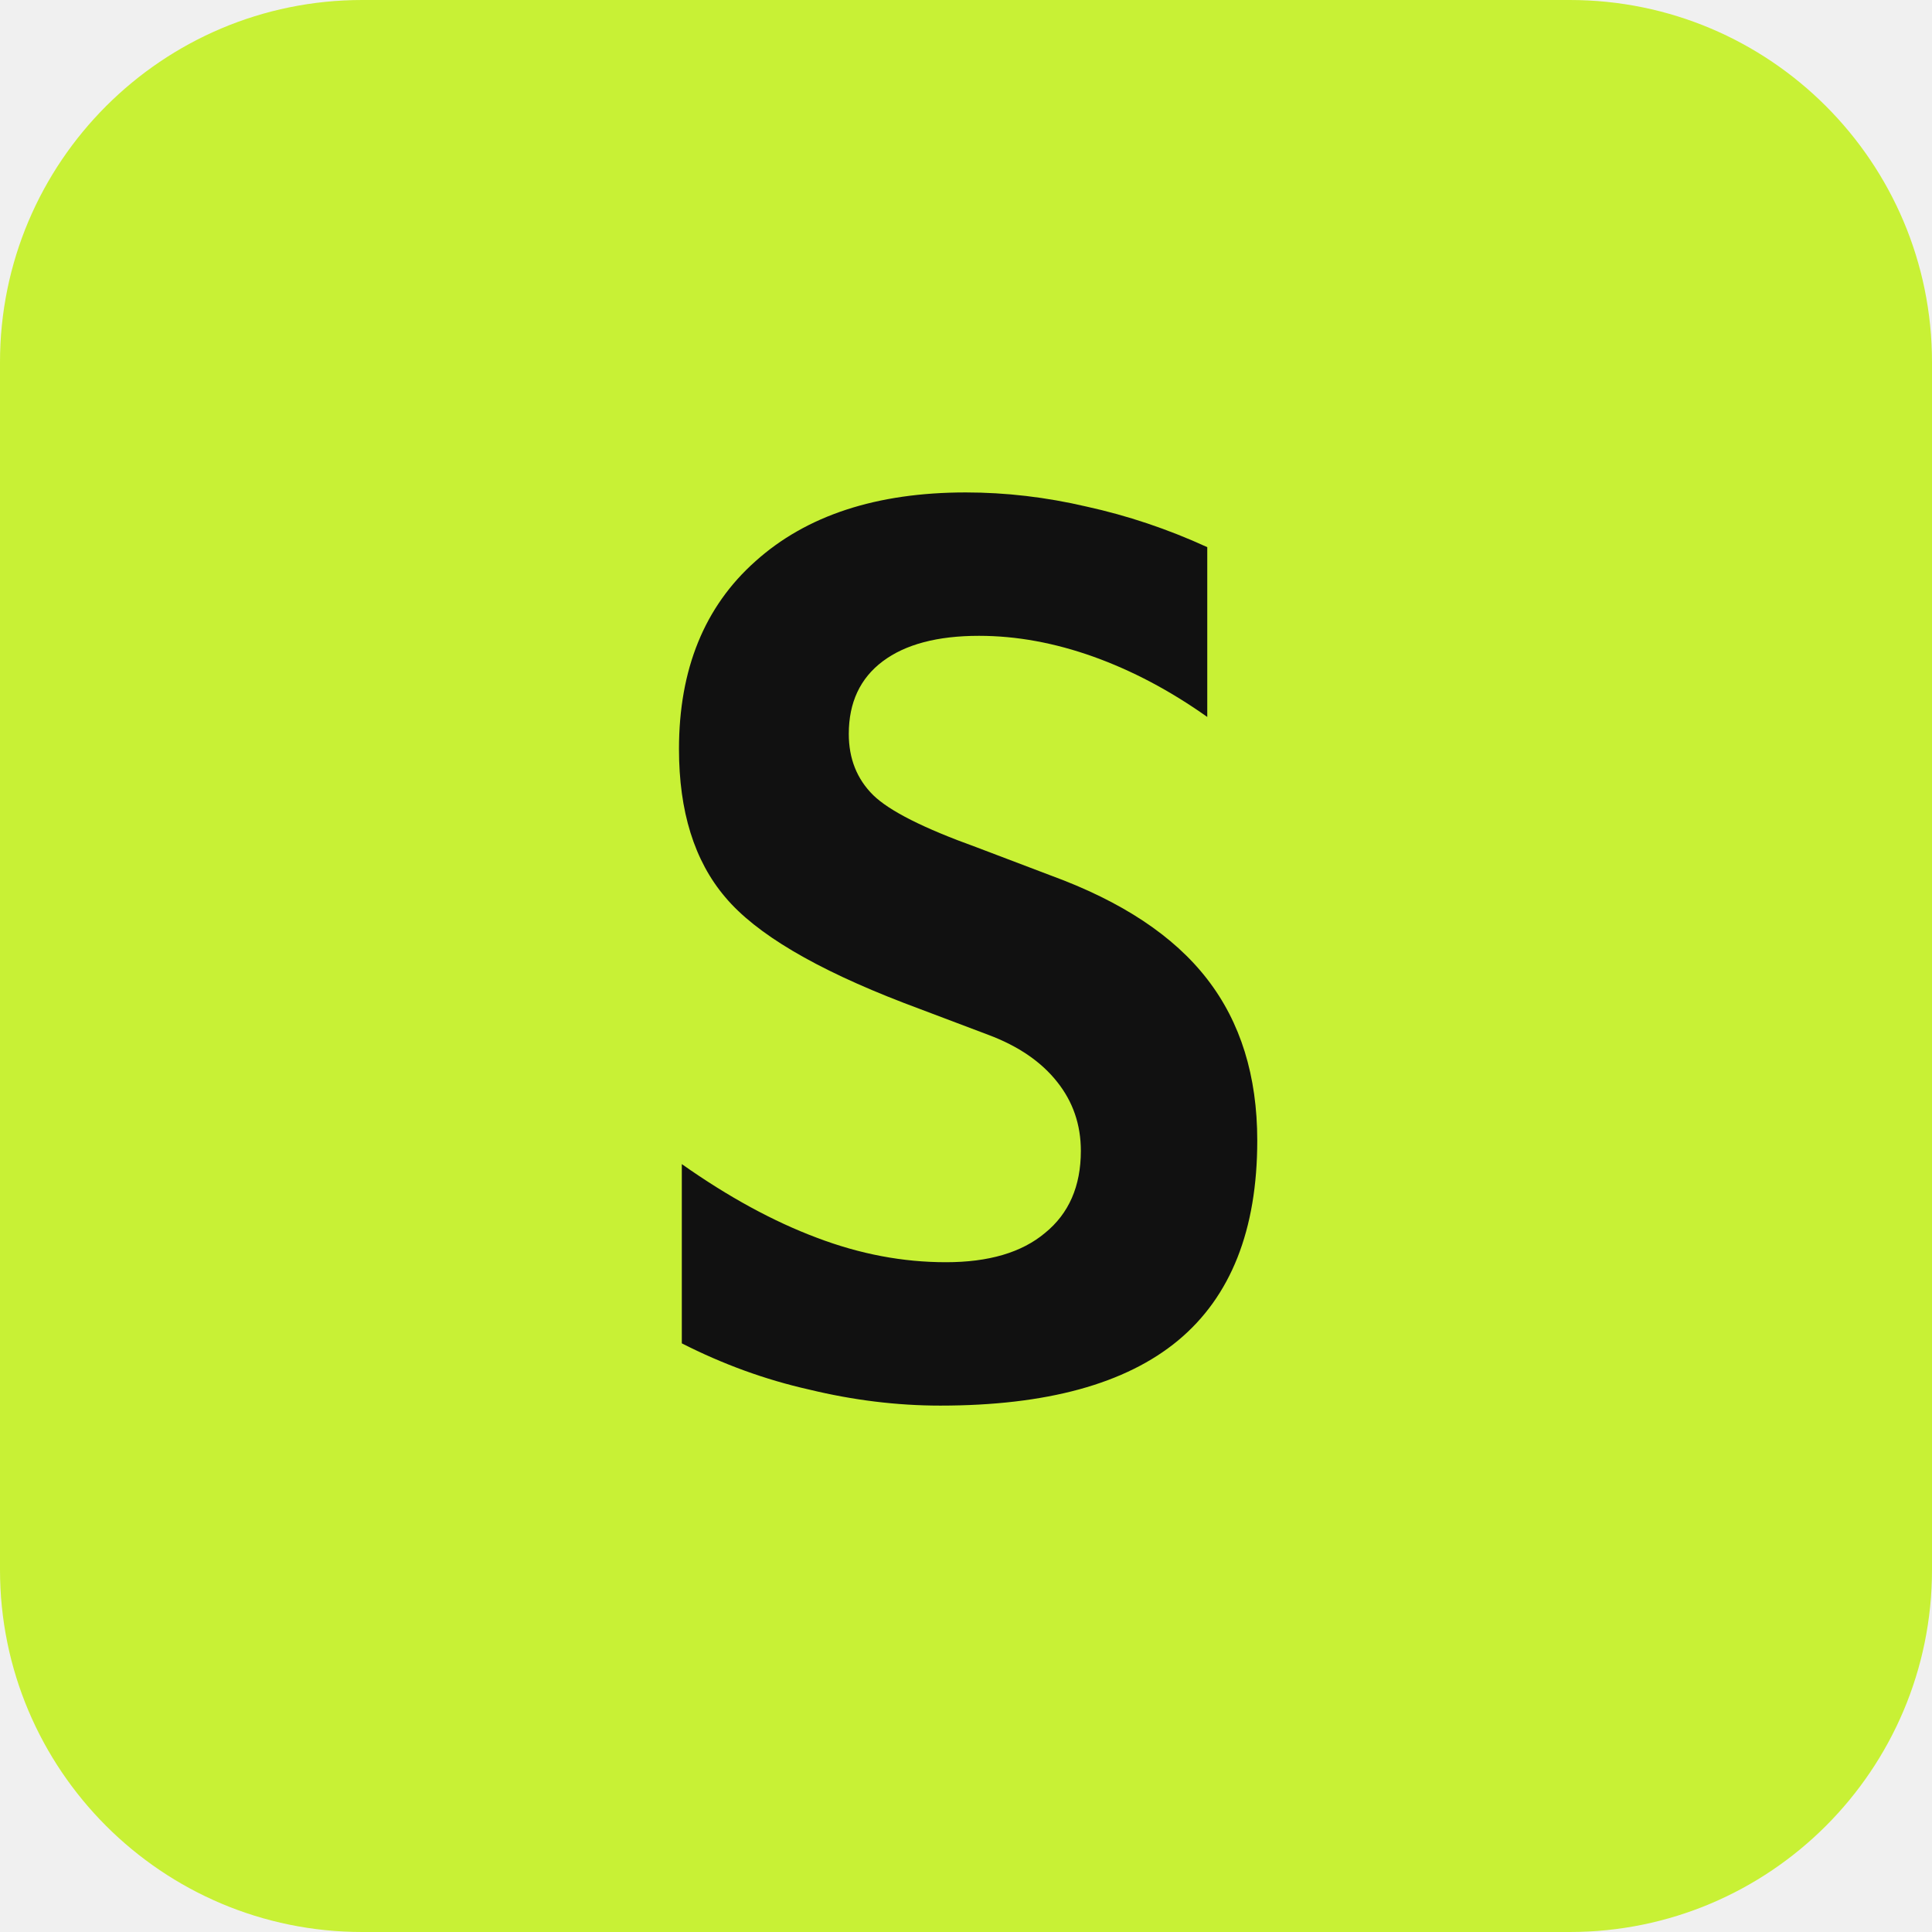
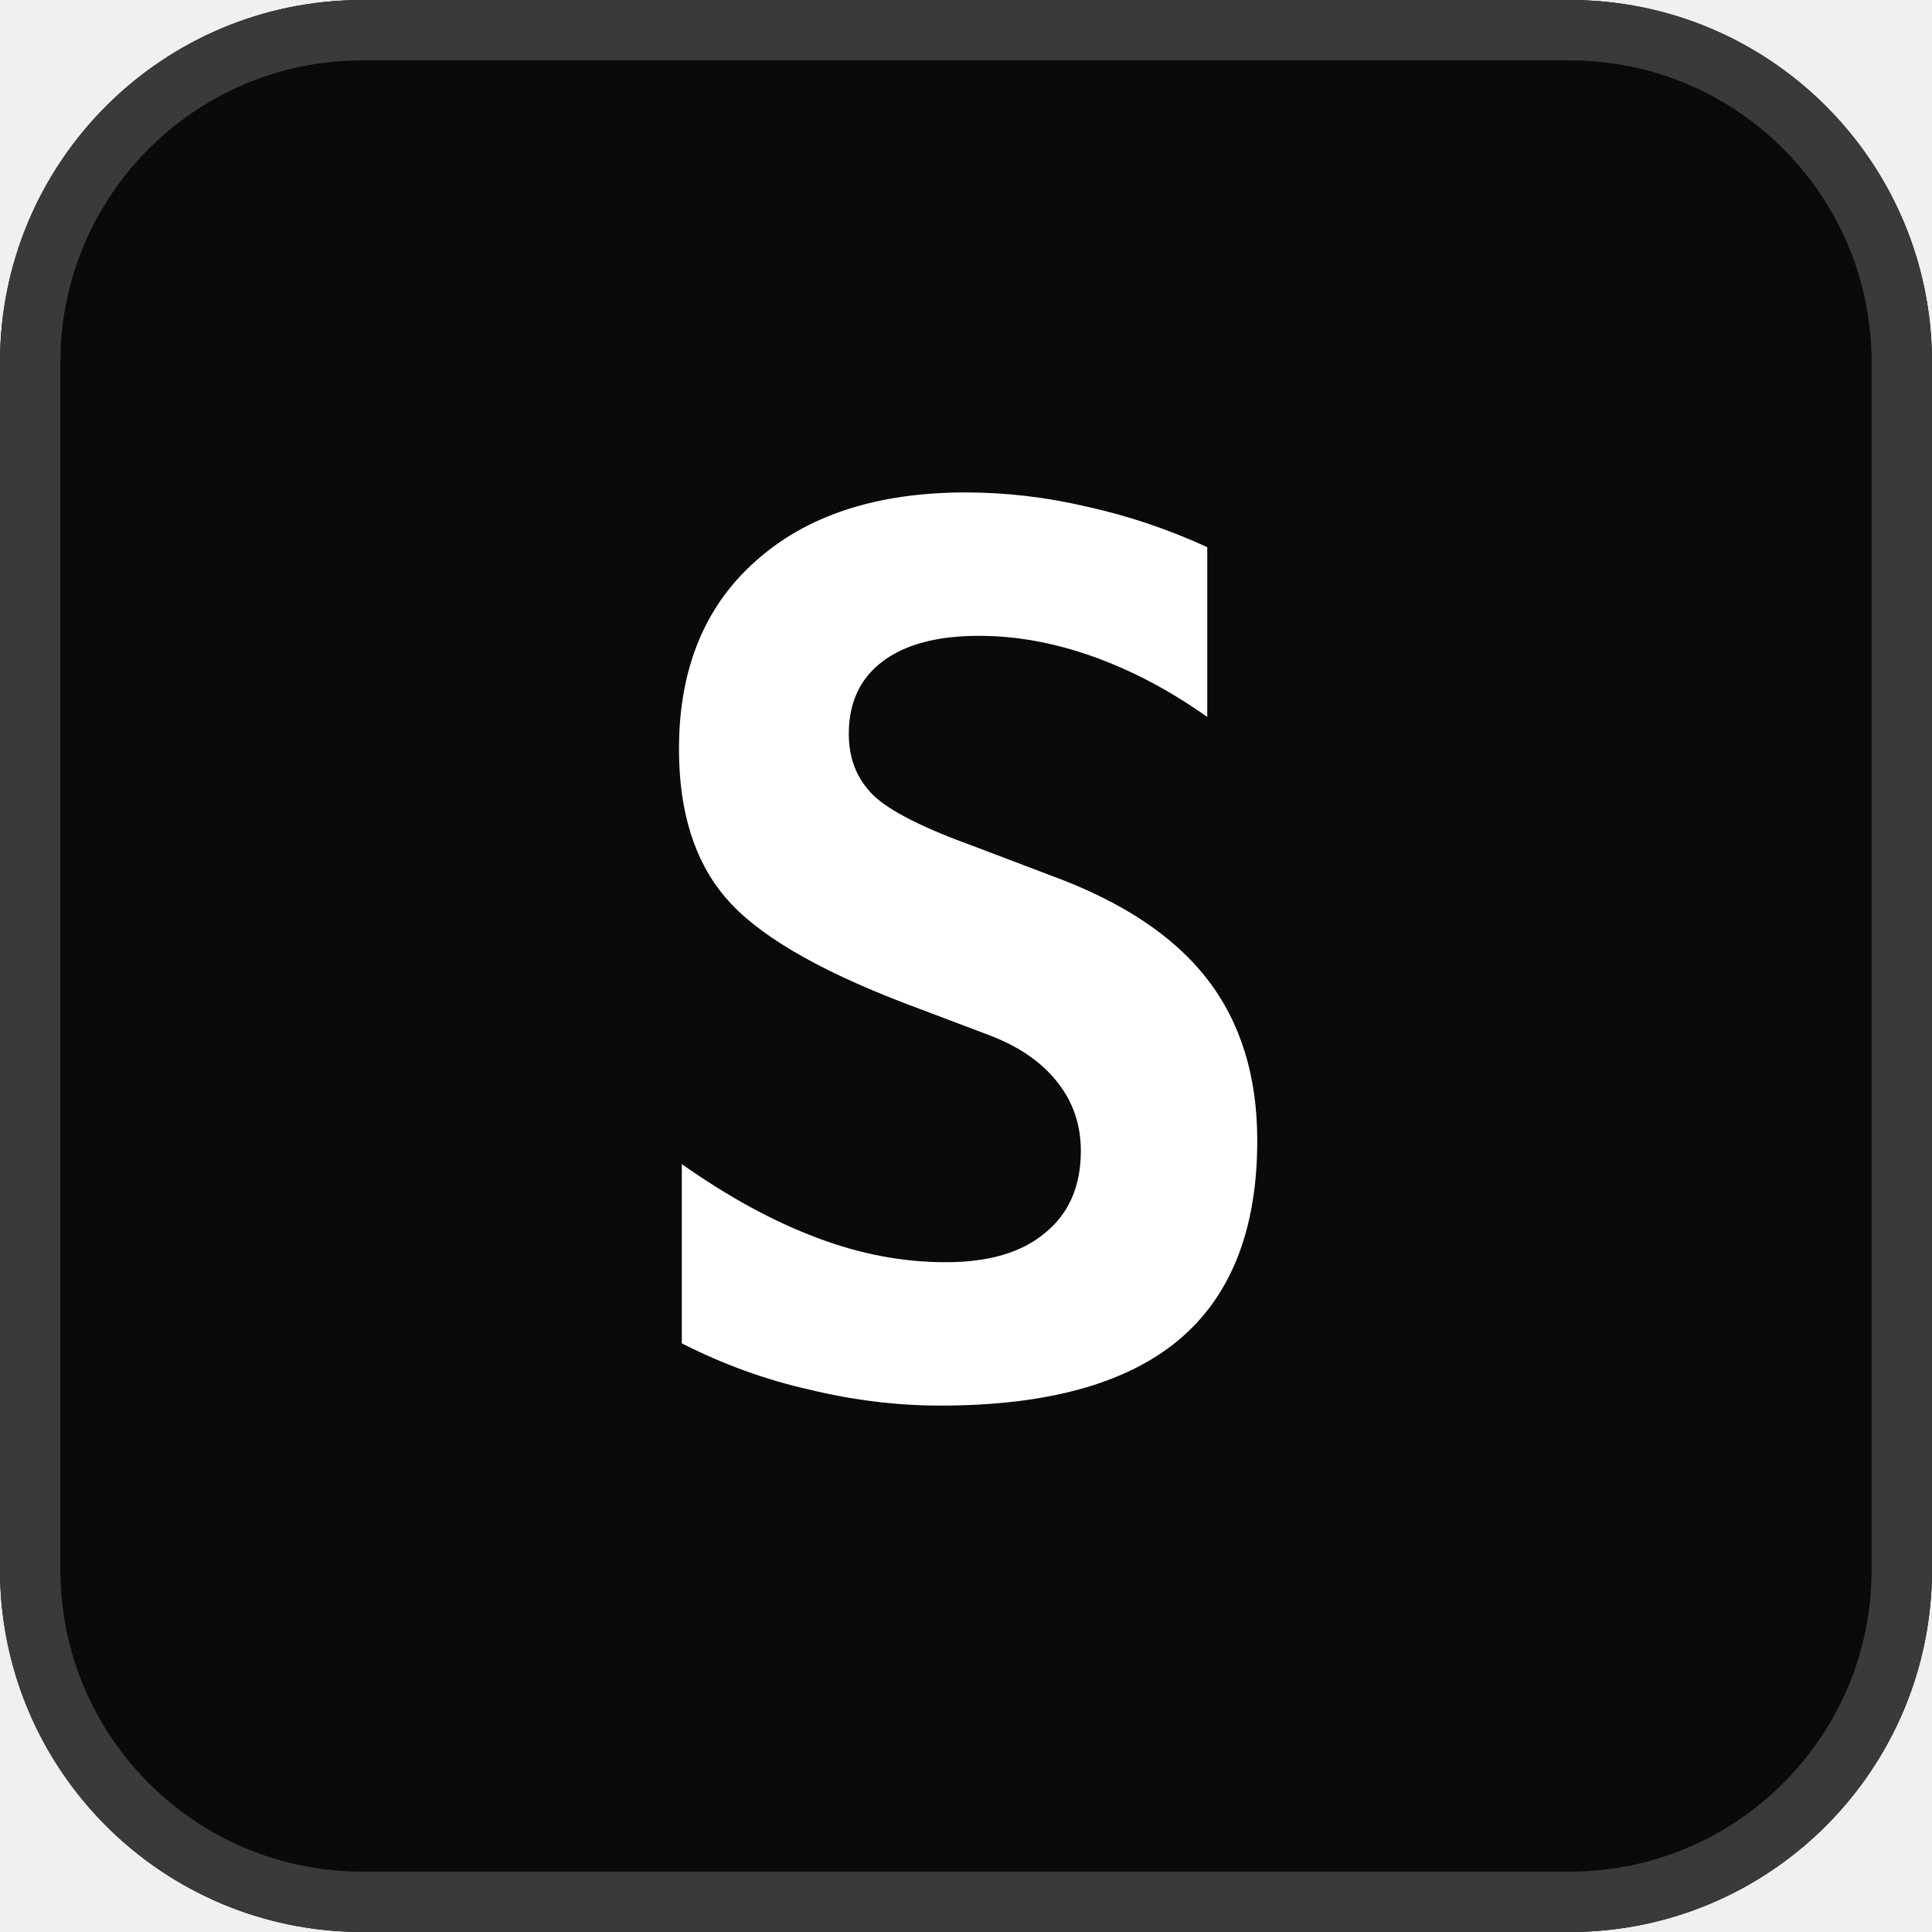
<svg xmlns="http://www.w3.org/2000/svg" width="32" height="32" viewBox="0 0 32 32">
-   <rect width="32" height="32" rx="6" fill="#c8f135" />
-   <text x="16" y="23" font-family="monospace" font-size="20" font-weight="700" fill="#111111" text-anchor="middle">S</text>
+   <rect width="32" height="32" rx="6" fill="#0a0a0a" />
+   <rect x="0.5" y="0.5" width="31" height="31" rx="5.5" fill="none" stroke="#3a3a3a" />
+   <text x="16" y="23" font-family="monospace" font-size="20" font-weight="700" fill="#ffffff" text-anchor="middle">S</text>
</svg>
